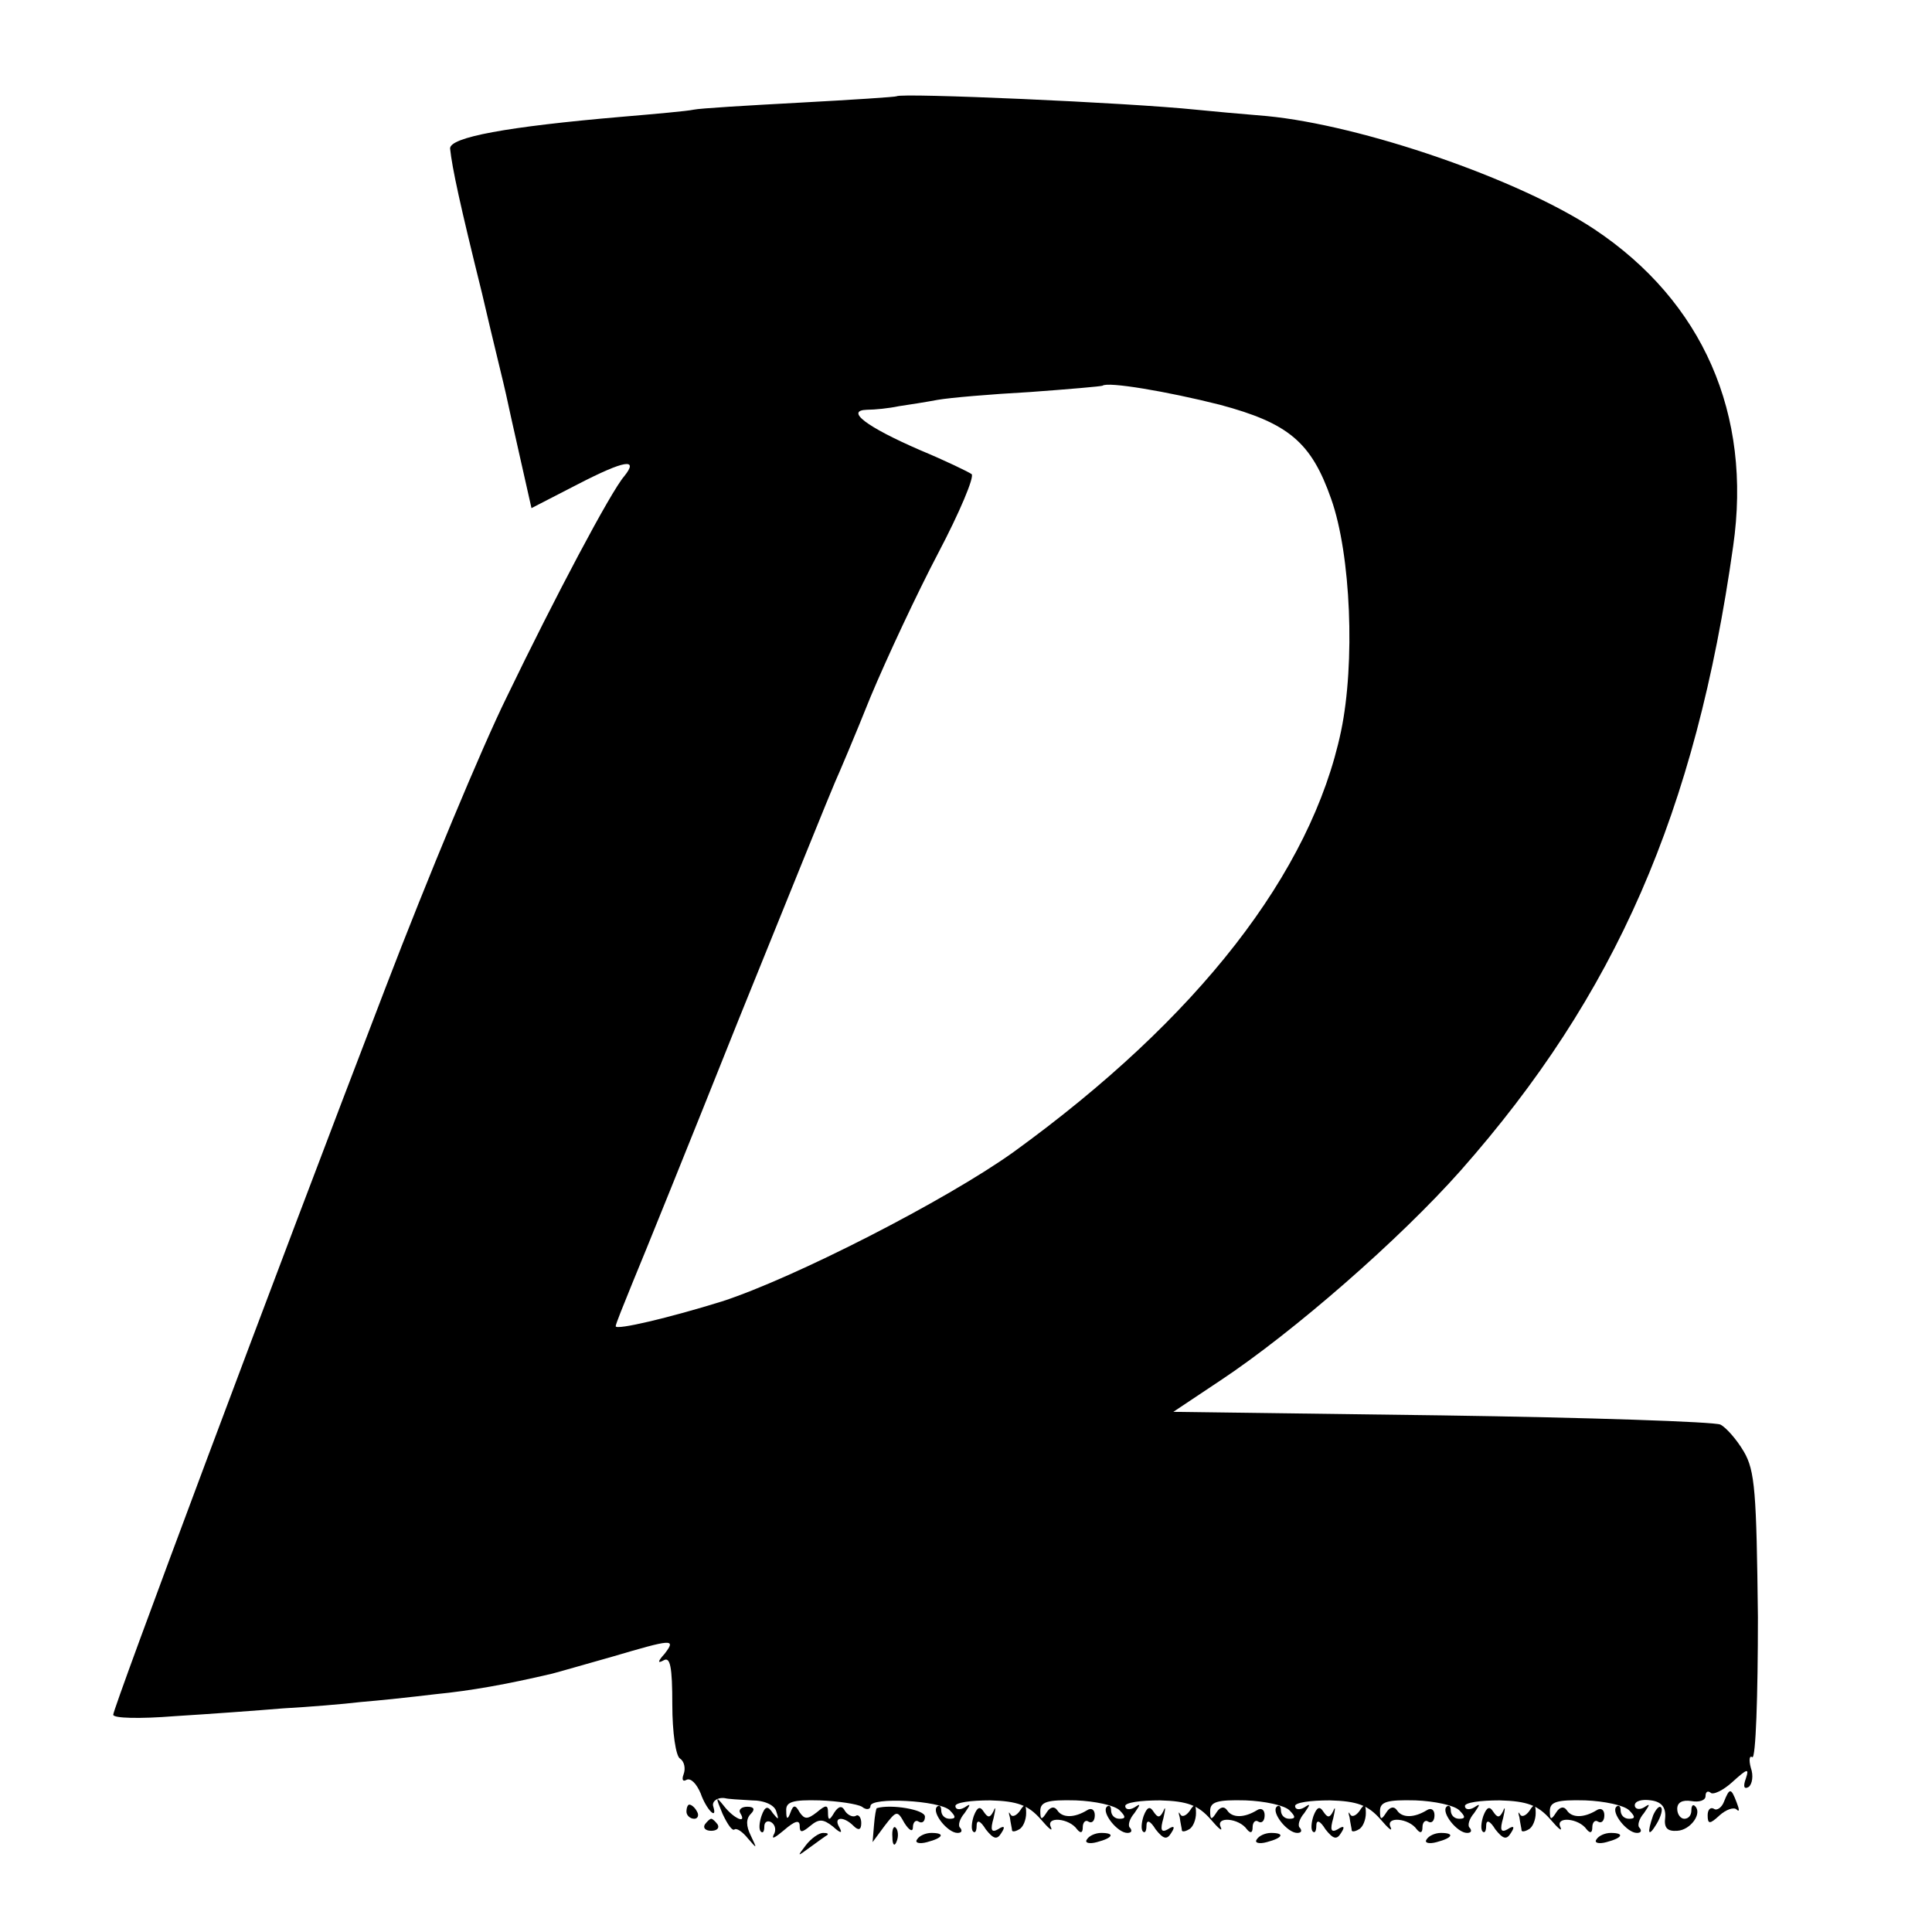
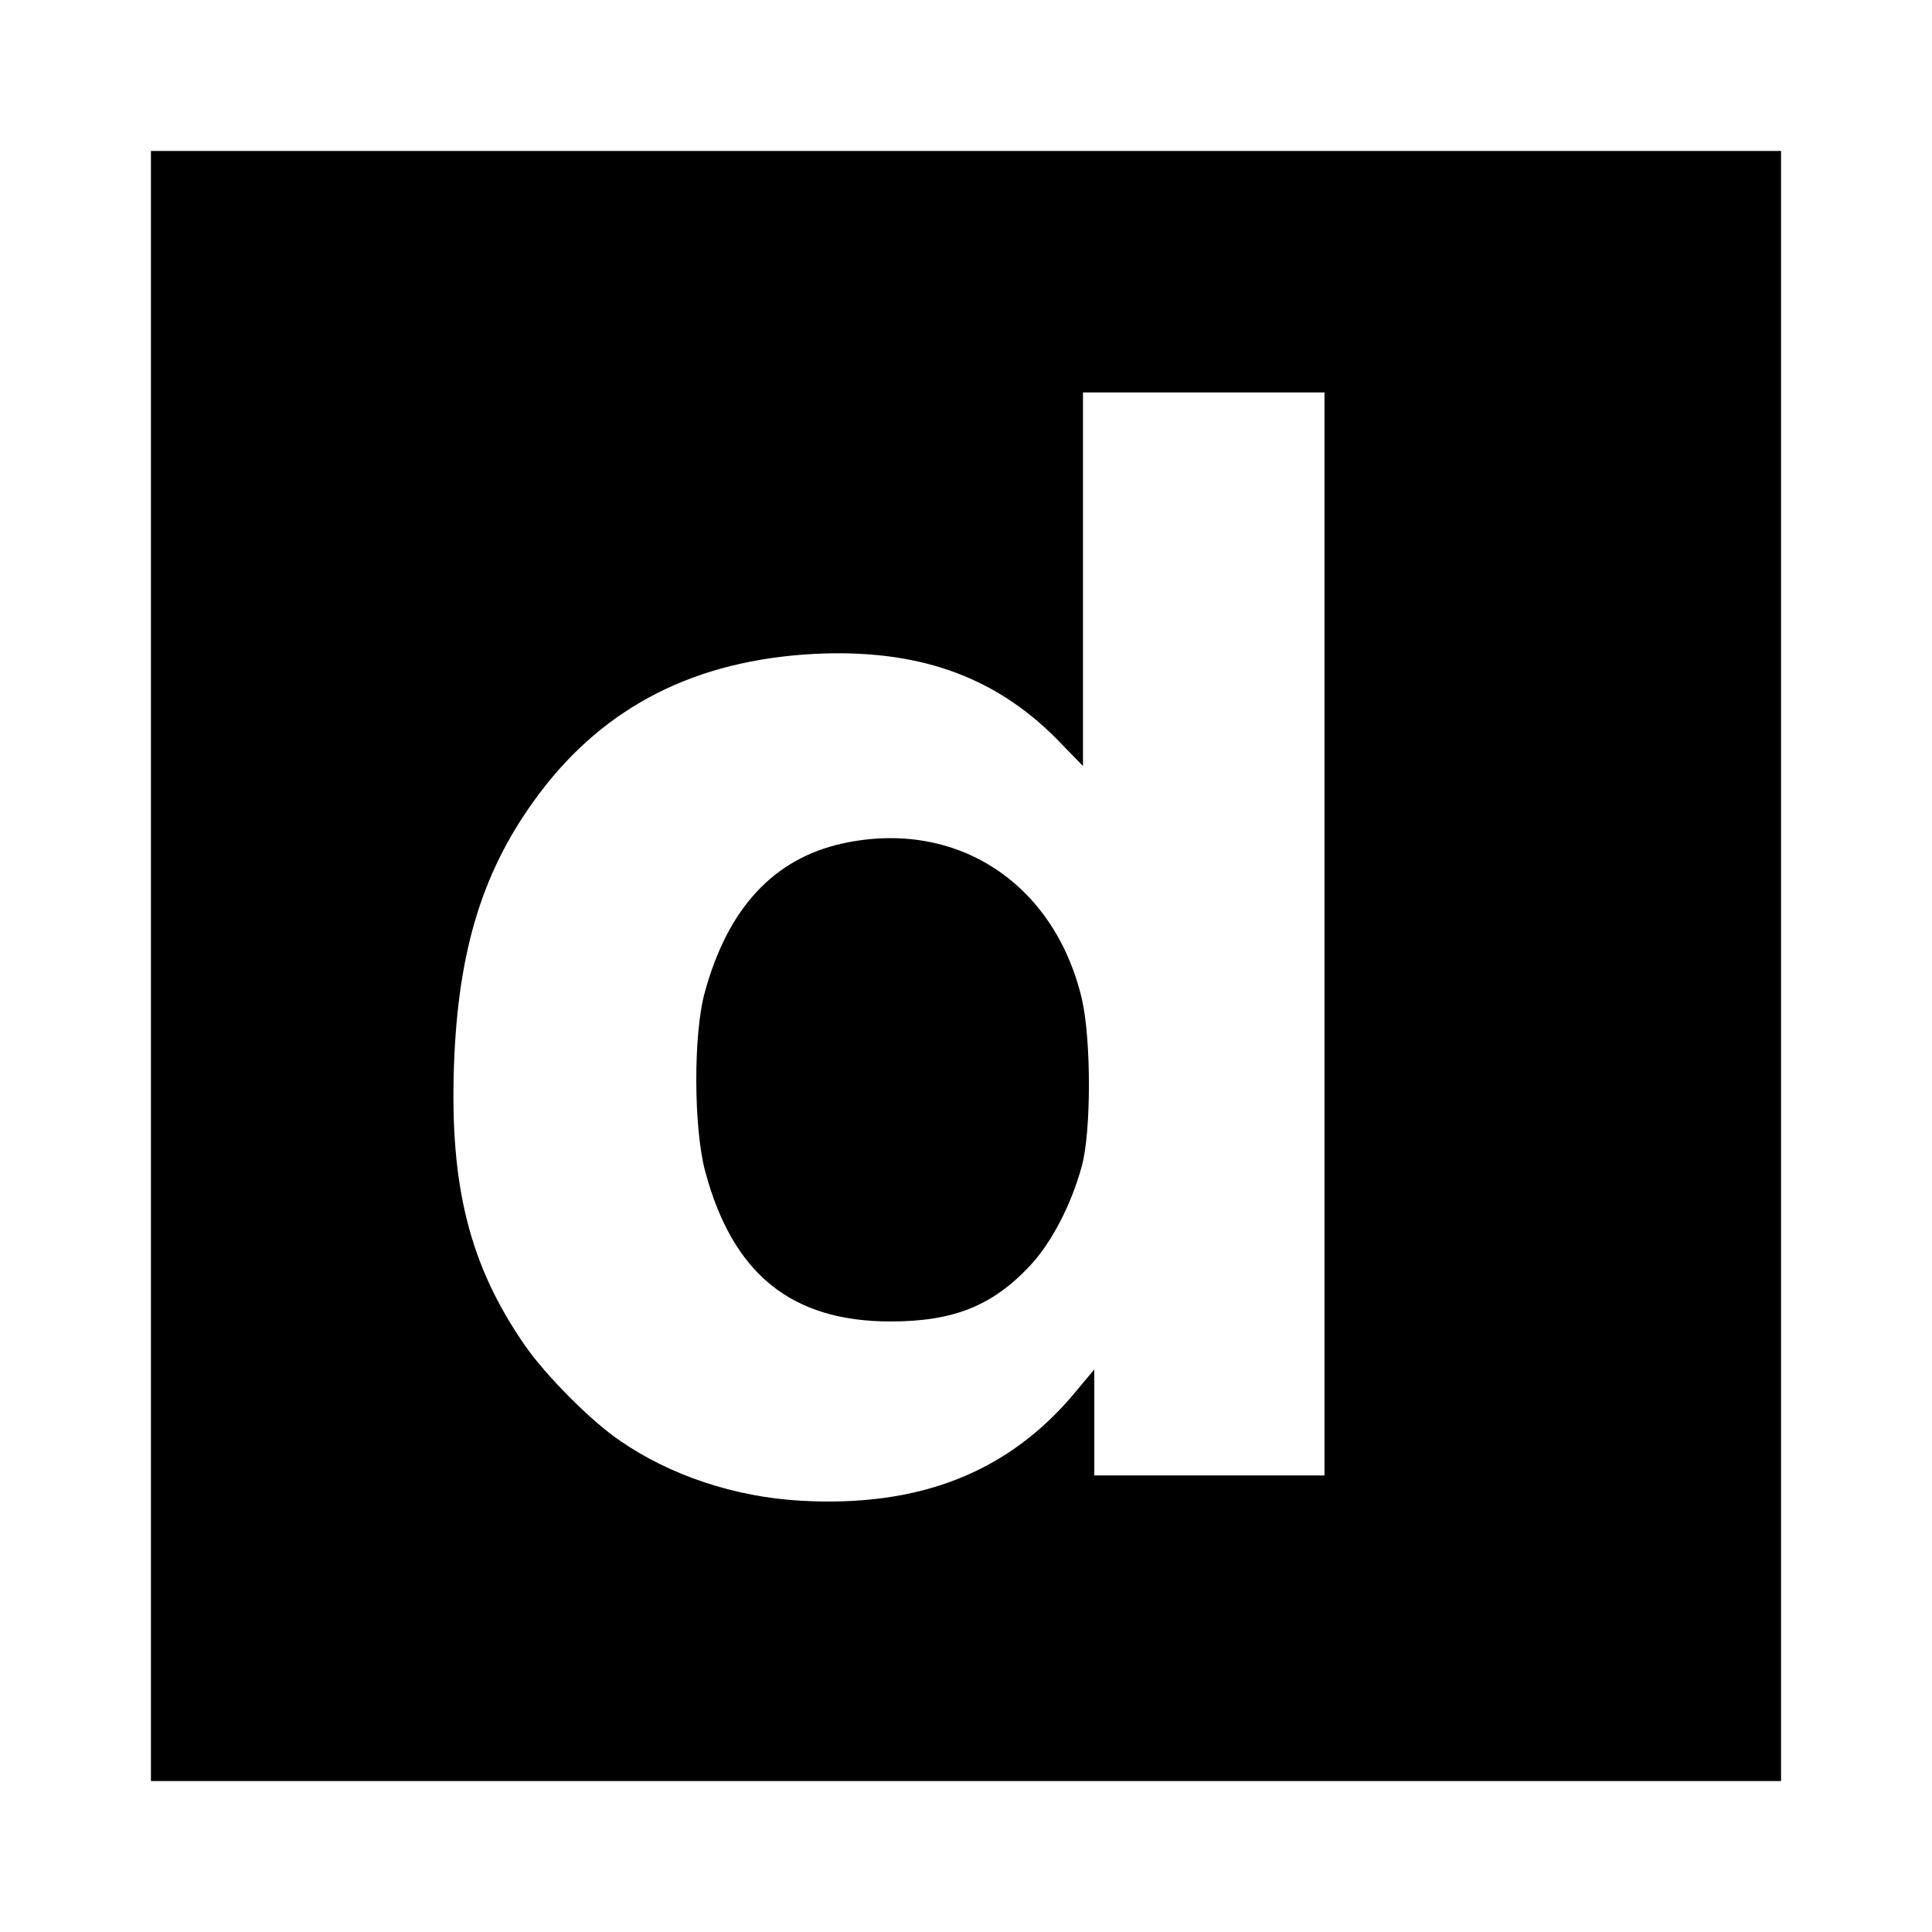
- <svg xmlns="http://www.w3.org/2000/svg" version="1.0" width="273pt" height="273pt" viewBox="0 0 273 273" preserveAspectRatio="xMidYMid meet">
-   <g transform="translate(0,273) scale(0.1,-0.1)" fill="#000000" stroke="none">
-     <path d="M1267 2594 c-1 -1 -62 -5 -136 -9 -74 -4 -142 -8 -151 -10 -9 -2 -54 -6 -101 -10 -163 -14 -244 -29 -243 -45 3 -28 14 -79 45 -204 16 -69 32 -133 34 -143 2 -10 11 -50 20 -90 l16 -71 66 34 c66 34 86 37 65 11 -19 -22 -98 -171 -166 -312 -35 -71 -112 -256 -171 -410 -159 -414 -385 -1018 -385 -1028 0 -5 37 -6 87 -2 49 3 117 8 153 11 36 2 85 6 110 9 25 2 72 7 105 11 51 5 101 14 165 29 8 2 46 13 85 24 85 25 91 26 74 4 -10 -11 -10 -14 -1 -9 9 5 12 -9 12 -63 0 -39 5 -73 11 -76 6 -4 8 -14 5 -22 -3 -8 -1 -11 4 -8 6 3 14 -5 20 -19 8 -23 24 -39 18 -19 -3 8 7 14 17 12 3 -1 19 -2 37 -3 19 0 33 -7 35 -16 4 -12 3 -12 -5 -2 -7 11 -11 10 -16 -4 -3 -9 -4 -19 -1 -22 3 -3 5 0 5 7 0 7 5 9 10 6 6 -4 7 -12 3 -18 -3 -7 3 -3 15 7 15 13 22 15 22 6 0 -10 3 -10 15 0 12 10 18 10 32 -1 11 -10 14 -10 9 -1 -9 15 6 16 20 2 7 -7 11 -6 11 4 0 8 -4 13 -8 10 -4 -2 -11 1 -15 7 -4 8 -9 7 -15 -2 -7 -12 -9 -12 -9 0 0 11 -3 11 -16 0 -13 -10 -17 -10 -24 0 -6 11 -9 11 -13 0 -4 -11 -6 -10 -6 2 -1 13 9 16 47 15 26 -1 53 -5 60 -9 6 -5 12 -4 12 1 0 13 98 8 112 -6 9 -9 9 -12 0 -12 -7 0 -12 5 -12 12 0 6 -3 8 -6 5 -8 -8 15 -37 29 -37 6 0 7 3 4 7 -4 3 -1 13 6 21 9 13 9 14 0 8 -7 -4 -13 -3 -13 2 0 5 22 8 49 8 39 -1 54 -7 71 -26 12 -14 18 -19 15 -12 -8 16 26 13 37 -3 5 -6 8 -5 8 3 0 7 4 11 8 8 5 -3 9 1 9 9 0 8 -5 11 -11 7 -18 -11 -35 -11 -42 0 -4 6 -10 5 -15 -3 -7 -11 -9 -11 -9 2 0 13 10 16 50 15 27 -1 55 -7 62 -14 9 -9 9 -12 0 -12 -7 0 -12 5 -12 12 0 6 -3 8 -6 5 -8 -8 15 -37 29 -37 6 0 7 3 4 7 -4 3 -1 13 6 21 9 13 9 14 0 8 -7 -4 -13 -3 -13 2 0 5 22 8 49 8 39 -1 54 -7 71 -26 12 -14 18 -19 15 -12 -8 16 26 13 37 -3 5 -6 8 -5 8 3 0 7 4 11 8 8 5 -3 9 1 9 9 0 8 -5 11 -11 7 -18 -11 -35 -11 -42 0 -4 6 -10 5 -15 -3 -7 -11 -9 -11 -9 2 0 13 10 16 50 15 27 -1 55 -7 62 -14 9 -9 9 -12 0 -12 -7 0 -12 5 -12 12 0 6 -3 8 -6 5 -8 -8 15 -37 29 -37 6 0 7 3 4 7 -4 3 -1 13 6 21 9 13 9 14 0 8 -7 -4 -13 -3 -13 2 0 5 22 8 49 8 39 -1 54 -7 71 -26 12 -14 18 -19 15 -12 -8 16 26 13 37 -3 5 -6 8 -5 8 3 0 7 4 11 8 8 5 -3 9 1 9 9 0 8 -5 11 -11 7 -18 -11 -35 -11 -42 0 -4 6 -10 5 -15 -3 -7 -11 -9 -11 -9 2 0 13 10 16 50 15 27 -1 55 -7 62 -14 9 -9 9 -12 0 -12 -7 0 -12 5 -12 12 0 6 -3 8 -6 5 -8 -8 15 -37 29 -37 6 0 7 3 4 7 -4 3 -1 13 6 21 9 13 9 14 0 8 -7 -4 -13 -3 -13 2 0 5 22 8 49 8 39 -1 54 -7 71 -26 12 -14 18 -19 15 -12 -8 16 26 13 37 -3 5 -6 8 -5 8 3 0 7 4 11 8 8 5 -3 9 1 9 9 0 8 -5 11 -11 7 -18 -11 -35 -11 -42 0 -4 6 -10 5 -15 -3 -7 -11 -9 -11 -9 2 0 13 10 16 50 15 27 -1 55 -7 62 -14 9 -9 9 -12 0 -12 -7 0 -12 5 -12 12 0 6 -3 8 -6 5 -8 -8 15 -37 29 -37 6 0 7 3 4 7 -4 3 -1 13 6 21 9 13 9 14 0 8 -7 -4 -13 -2 -13 3 0 6 10 9 23 7 15 -2 21 -10 20 -24 -2 -15 3 -20 17 -19 19 1 36 25 25 35 -3 3 -5 0 -5 -6 0 -7 -4 -12 -10 -12 -5 0 -10 6 -10 14 0 9 7 13 20 11 11 -2 20 1 20 7 0 6 3 8 7 5 3 -4 18 3 31 15 21 19 24 20 19 5 -4 -11 -3 -16 4 -12 5 4 7 16 3 27 -3 11 -2 18 2 15 5 -3 8 86 8 198 -2 176 -4 207 -20 234 -10 17 -25 34 -33 38 -9 4 -186 10 -394 13 l-379 5 66 44 c104 69 254 200 340 297 219 248 332 506 385 882 27 187 -43 346 -196 448 -107 71 -328 147 -463 160 -36 3 -81 7 -100 9 -96 10 -417 24 -423 19z m457 -436 c97 -26 129 -53 157 -133 28 -79 34 -232 14 -328 -42 -200 -202 -406 -463 -595 -95 -68 -310 -178 -412 -211 -74 -23 -150 -41 -150 -35 0 3 11 30 24 62 13 31 81 199 150 372 70 173 131 324 136 335 5 11 28 65 50 120 23 55 66 147 96 204 30 57 51 107 47 111 -4 3 -37 19 -73 34 -76 33 -106 56 -75 57 11 0 31 2 45 5 14 2 39 6 55 9 17 3 75 8 130 11 55 4 101 8 103 9 7 6 91 -8 166 -27z" />
-     <path d="M2436 184 c-3 -8 -10 -13 -14 -10 -5 3 -9 -1 -9 -9 0 -13 3 -13 17 0 9 8 20 12 24 8 4 -4 4 0 0 10 -8 21 -10 21 -18 1z" />
-     <path d="M1021 167 c7 -15 14 -25 17 -22 3 2 11 -3 19 -13 13 -15 13 -15 4 4 -7 14 -7 24 0 31 6 6 5 10 -5 10 -8 0 -13 -4 -10 -9 10 -16 -9 -8 -23 10 -12 15 -12 13 -2 -11z" />
-     <path d="M970 170 c0 -5 5 -10 11 -10 5 0 7 5 4 10 -3 6 -8 10 -11 10 -2 0 -4 -4 -4 -10z" />
-     <path d="M1239 175 c-1 0 -3 -11 -4 -24 l-2 -24 17 23 c17 22 18 22 28 4 7 -11 12 -13 12 -6 0 7 4 11 8 8 5 -3 9 0 9 7 0 10 -48 18 -68 12z" />
-     <path d="M1376 164 c-3 -9 -4 -19 -1 -22 3 -3 5 1 5 8 0 9 5 8 13 -5 11 -14 16 -15 22 -5 6 9 4 11 -5 5 -9 -5 -11 -1 -6 16 3 13 3 18 0 10 -5 -10 -8 -10 -14 -1 -5 8 -9 7 -14 -6z" />
-     <path d="M1427 162 c1 -8 3 -16 3 -18 0 -3 5 -2 10 1 6 3 10 14 10 23 0 13 -2 14 -9 3 -5 -7 -11 -9 -13 -5 -3 5 -3 3 -1 -4z" />
-     <path d="M1616 164 c-3 -9 -4 -19 -1 -22 3 -3 5 1 5 8 0 9 5 8 13 -5 11 -14 16 -15 22 -5 6 9 4 11 -5 5 -9 -5 -11 -1 -6 16 3 13 3 18 0 10 -5 -10 -8 -10 -14 -1 -5 8 -9 7 -14 -6z" />
-     <path d="M1667 162 c1 -8 3 -16 3 -18 0 -3 5 -2 10 1 6 3 10 14 10 23 0 13 -2 14 -9 3 -5 -7 -11 -9 -13 -5 -3 5 -3 3 -1 -4z" />
-     <path d="M1856 164 c-3 -9 -4 -19 -1 -22 3 -3 5 1 5 8 0 9 5 8 13 -5 11 -14 16 -15 22 -5 6 9 4 11 -5 5 -9 -5 -11 -1 -6 16 3 13 3 18 0 10 -5 -10 -8 -10 -14 -1 -5 8 -9 7 -14 -6z" />
-     <path d="M1907 162 c1 -8 3 -16 3 -18 0 -3 5 -2 10 1 6 3 10 14 10 23 0 13 -2 14 -9 3 -5 -7 -11 -9 -13 -5 -3 5 -3 3 -1 -4z" />
-     <path d="M2096 164 c-3 -9 -4 -19 -1 -22 3 -3 5 1 5 8 0 9 5 8 13 -5 11 -14 16 -15 22 -5 6 9 4 11 -5 5 -9 -5 -11 -1 -6 16 3 13 3 18 0 10 -5 -10 -8 -10 -14 -1 -5 8 -9 7 -14 -6z" />
-     <path d="M2147 162 c1 -8 3 -16 3 -18 0 -3 5 -2 10 1 6 3 10 14 10 23 0 13 -2 14 -9 3 -5 -7 -11 -9 -13 -5 -3 5 -3 3 -1 -4z" />
-     <path d="M2336 165 c-9 -26 -7 -32 5 -12 6 10 9 21 6 23 -2 3 -7 -2 -11 -11z" />
-     <path d="M996 152 c-3 -5 1 -9 9 -9 8 0 12 4 9 9 -3 4 -7 8 -9 8 -2 0 -6 -4 -9 -8z" />
-     <path d="M1261 134 c0 -11 3 -14 6 -6 3 7 2 16 -1 19 -3 4 -6 -2 -5 -13z" />
-     <path d="M1139 123 c-13 -17 -13 -17 6 -3 11 8 22 16 24 17 2 2 0 3 -6 3 -6 0 -17 -8 -24 -17z" />
-     <path d="M1296 131 c-4 -5 3 -7 14 -4 23 6 26 13 6 13 -8 0 -17 -4 -20 -9z" />
-     <path d="M1536 131 c-4 -5 3 -7 14 -4 23 6 26 13 6 13 -8 0 -17 -4 -20 -9z" />
-     <path d="M1776 131 c-4 -5 3 -7 14 -4 23 6 26 13 6 13 -8 0 -17 -4 -20 -9z" />
-     <path d="M2016 131 c-4 -5 3 -7 14 -4 23 6 26 13 6 13 -8 0 -17 -4 -20 -9z" />
-     <path d="M2256 131 c-4 -5 3 -7 14 -4 23 6 26 13 6 13 -8 0 -17 -4 -20 -9z" />
+ <svg xmlns="http://www.w3.org/2000/svg" version="1.0" width="512pt" height="512pt" viewBox="0 0 512 512" preserveAspectRatio="xMidYMid meet">
+   <g transform="translate(0,512) scale(0.1,-0.1)" fill="#000000" stroke="none">
+     <path d="M400 2560 l0 -2160 2160 0 2160 0 0 2160 0 2160 -2160 0 -2160 0 0 -2160z m3110 85 l0 -1435 -305 0 -305 0 0 141 0 140 -50 -60 c-177 -213 -413 -306 -729 -288 -174 10 -345 67 -478 159 -77 52 -197 173 -253 254 -145 210 -198 419 -187 739 11 312 78 525 227 723 174 231 413 352 726 369 273 14 476 -57 642 -223 l72 -74 0 495 0 495 320 0 320 0 0 -1435z" />
+     <path d="M2234 2885 c-183 -40 -305 -171 -366 -394 -31 -110 -30 -361 1 -476 73 -271 228 -397 491 -397 166 0 269 41 368 146 58 61 111 163 139 266 25 92 25 335 0 443 -73 308 -333 477 -633 412z" />
  </g>
</svg>
